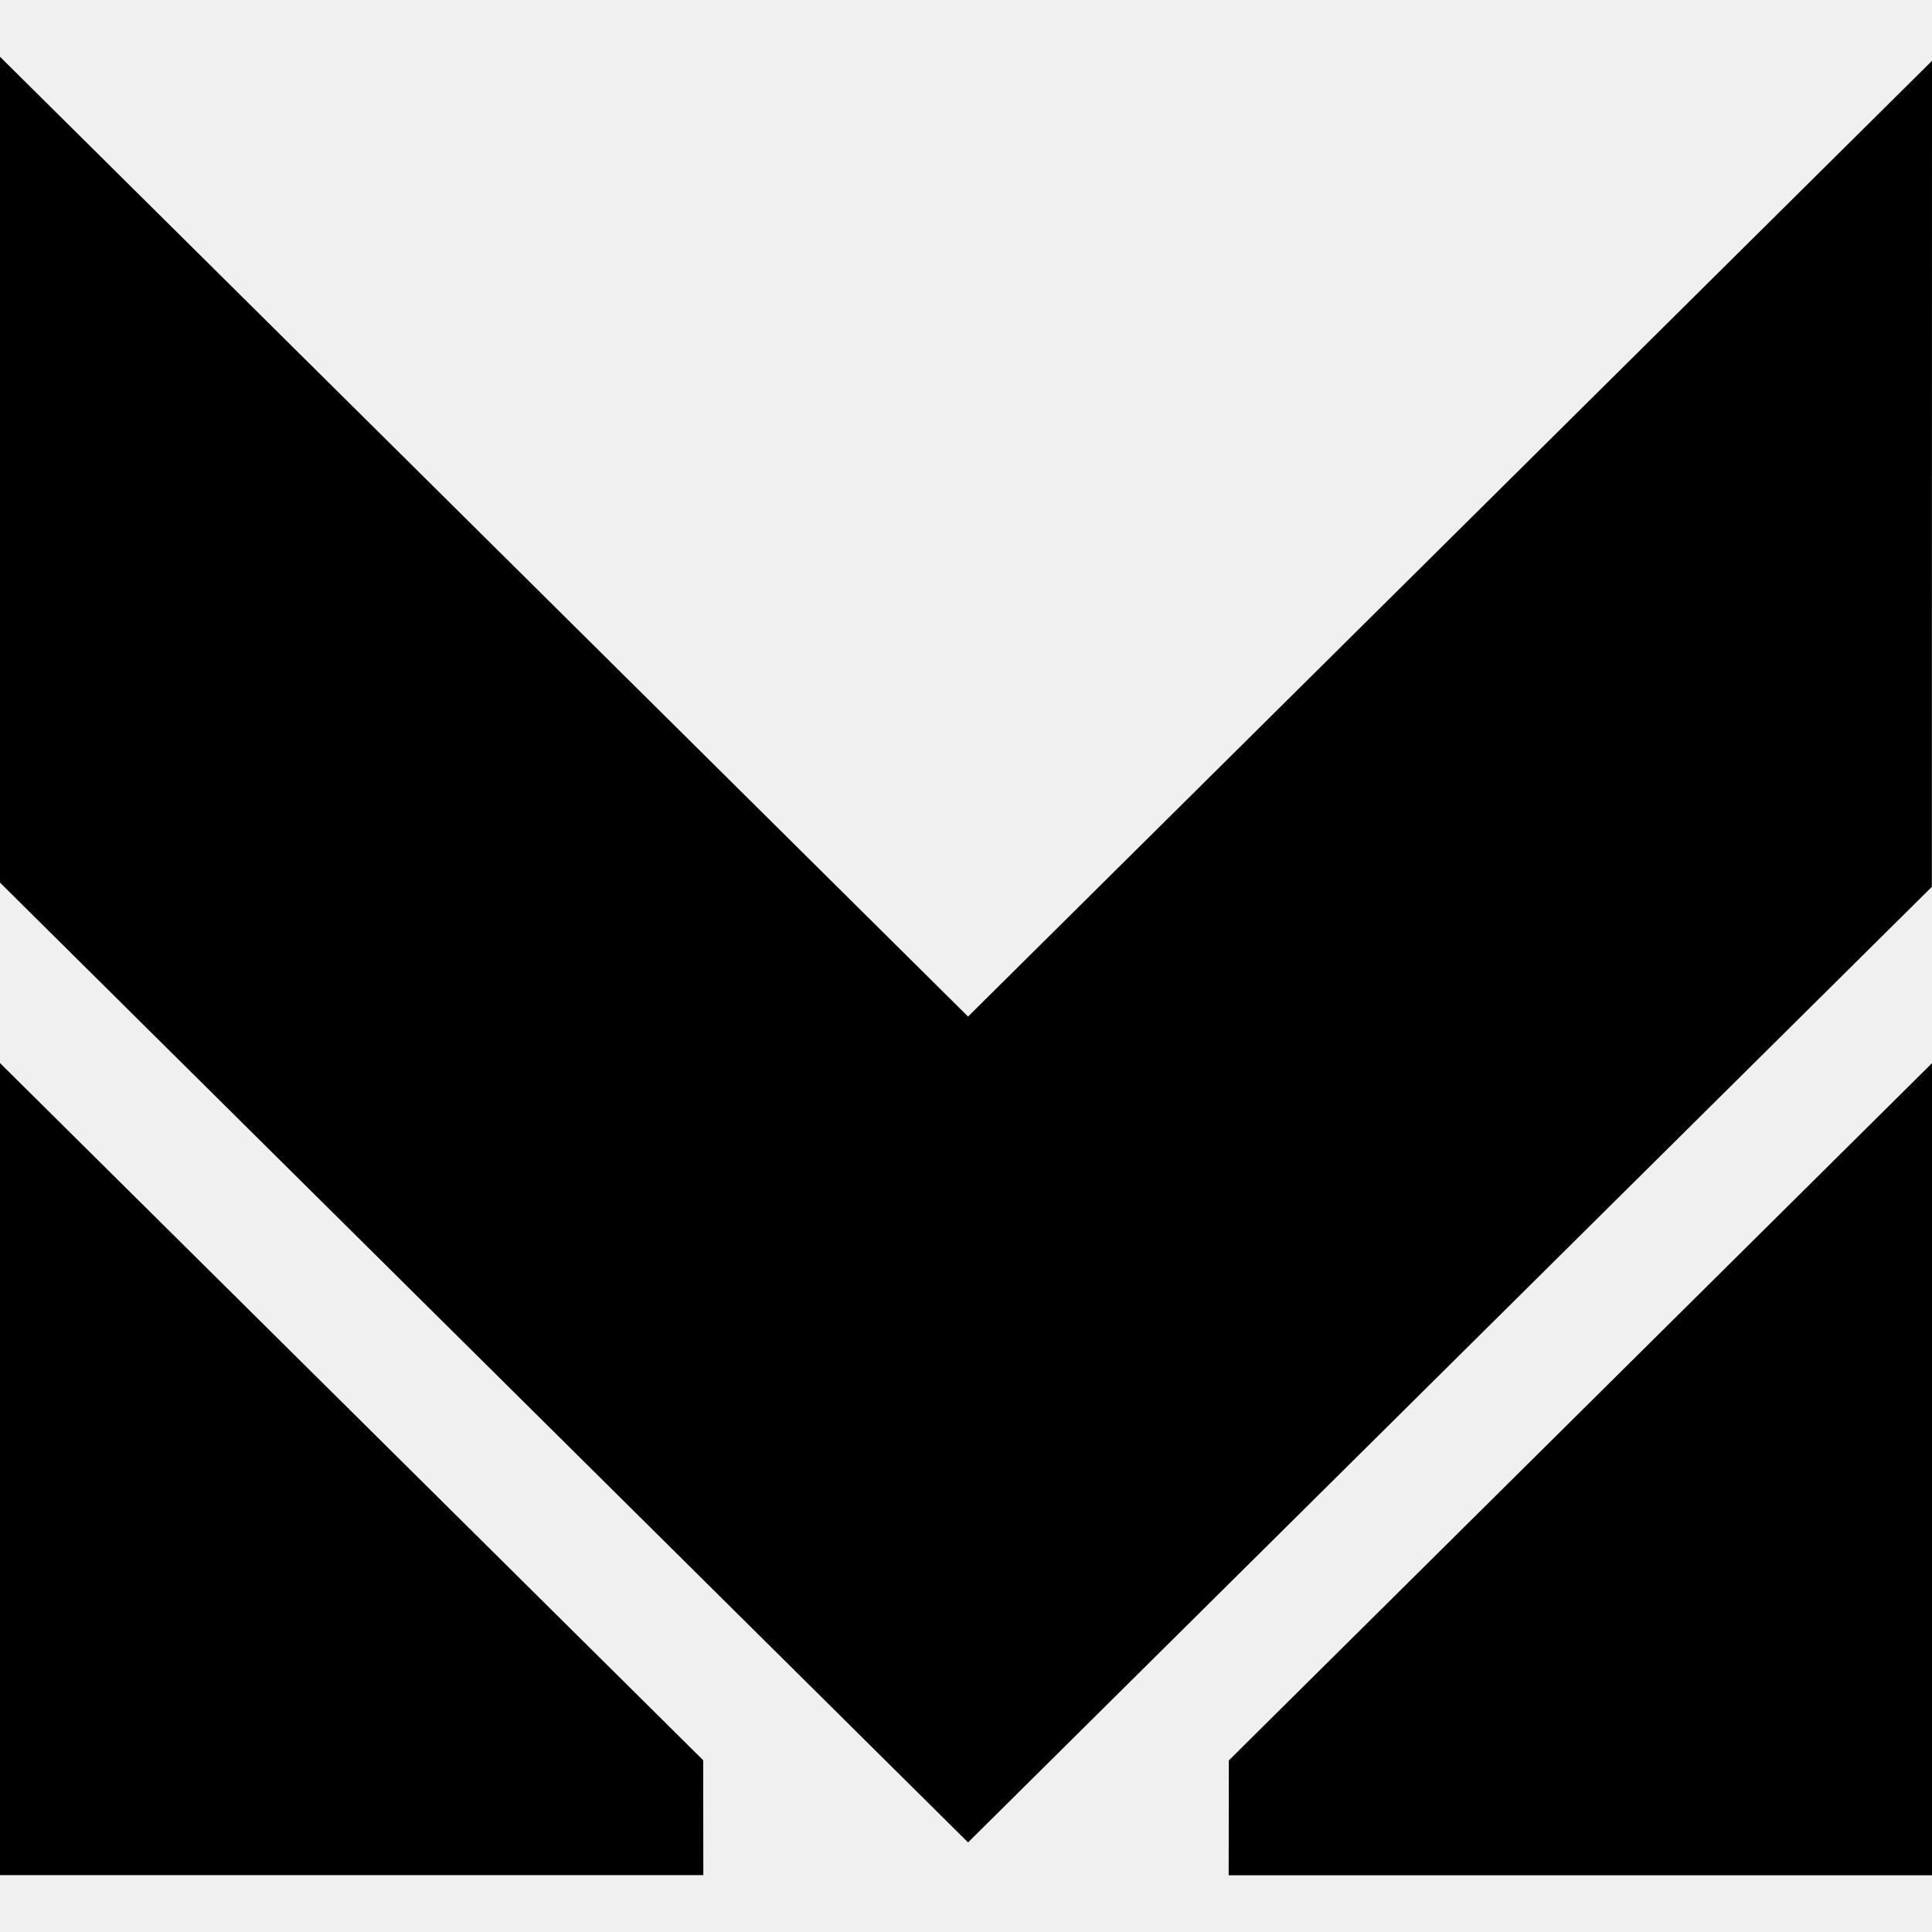
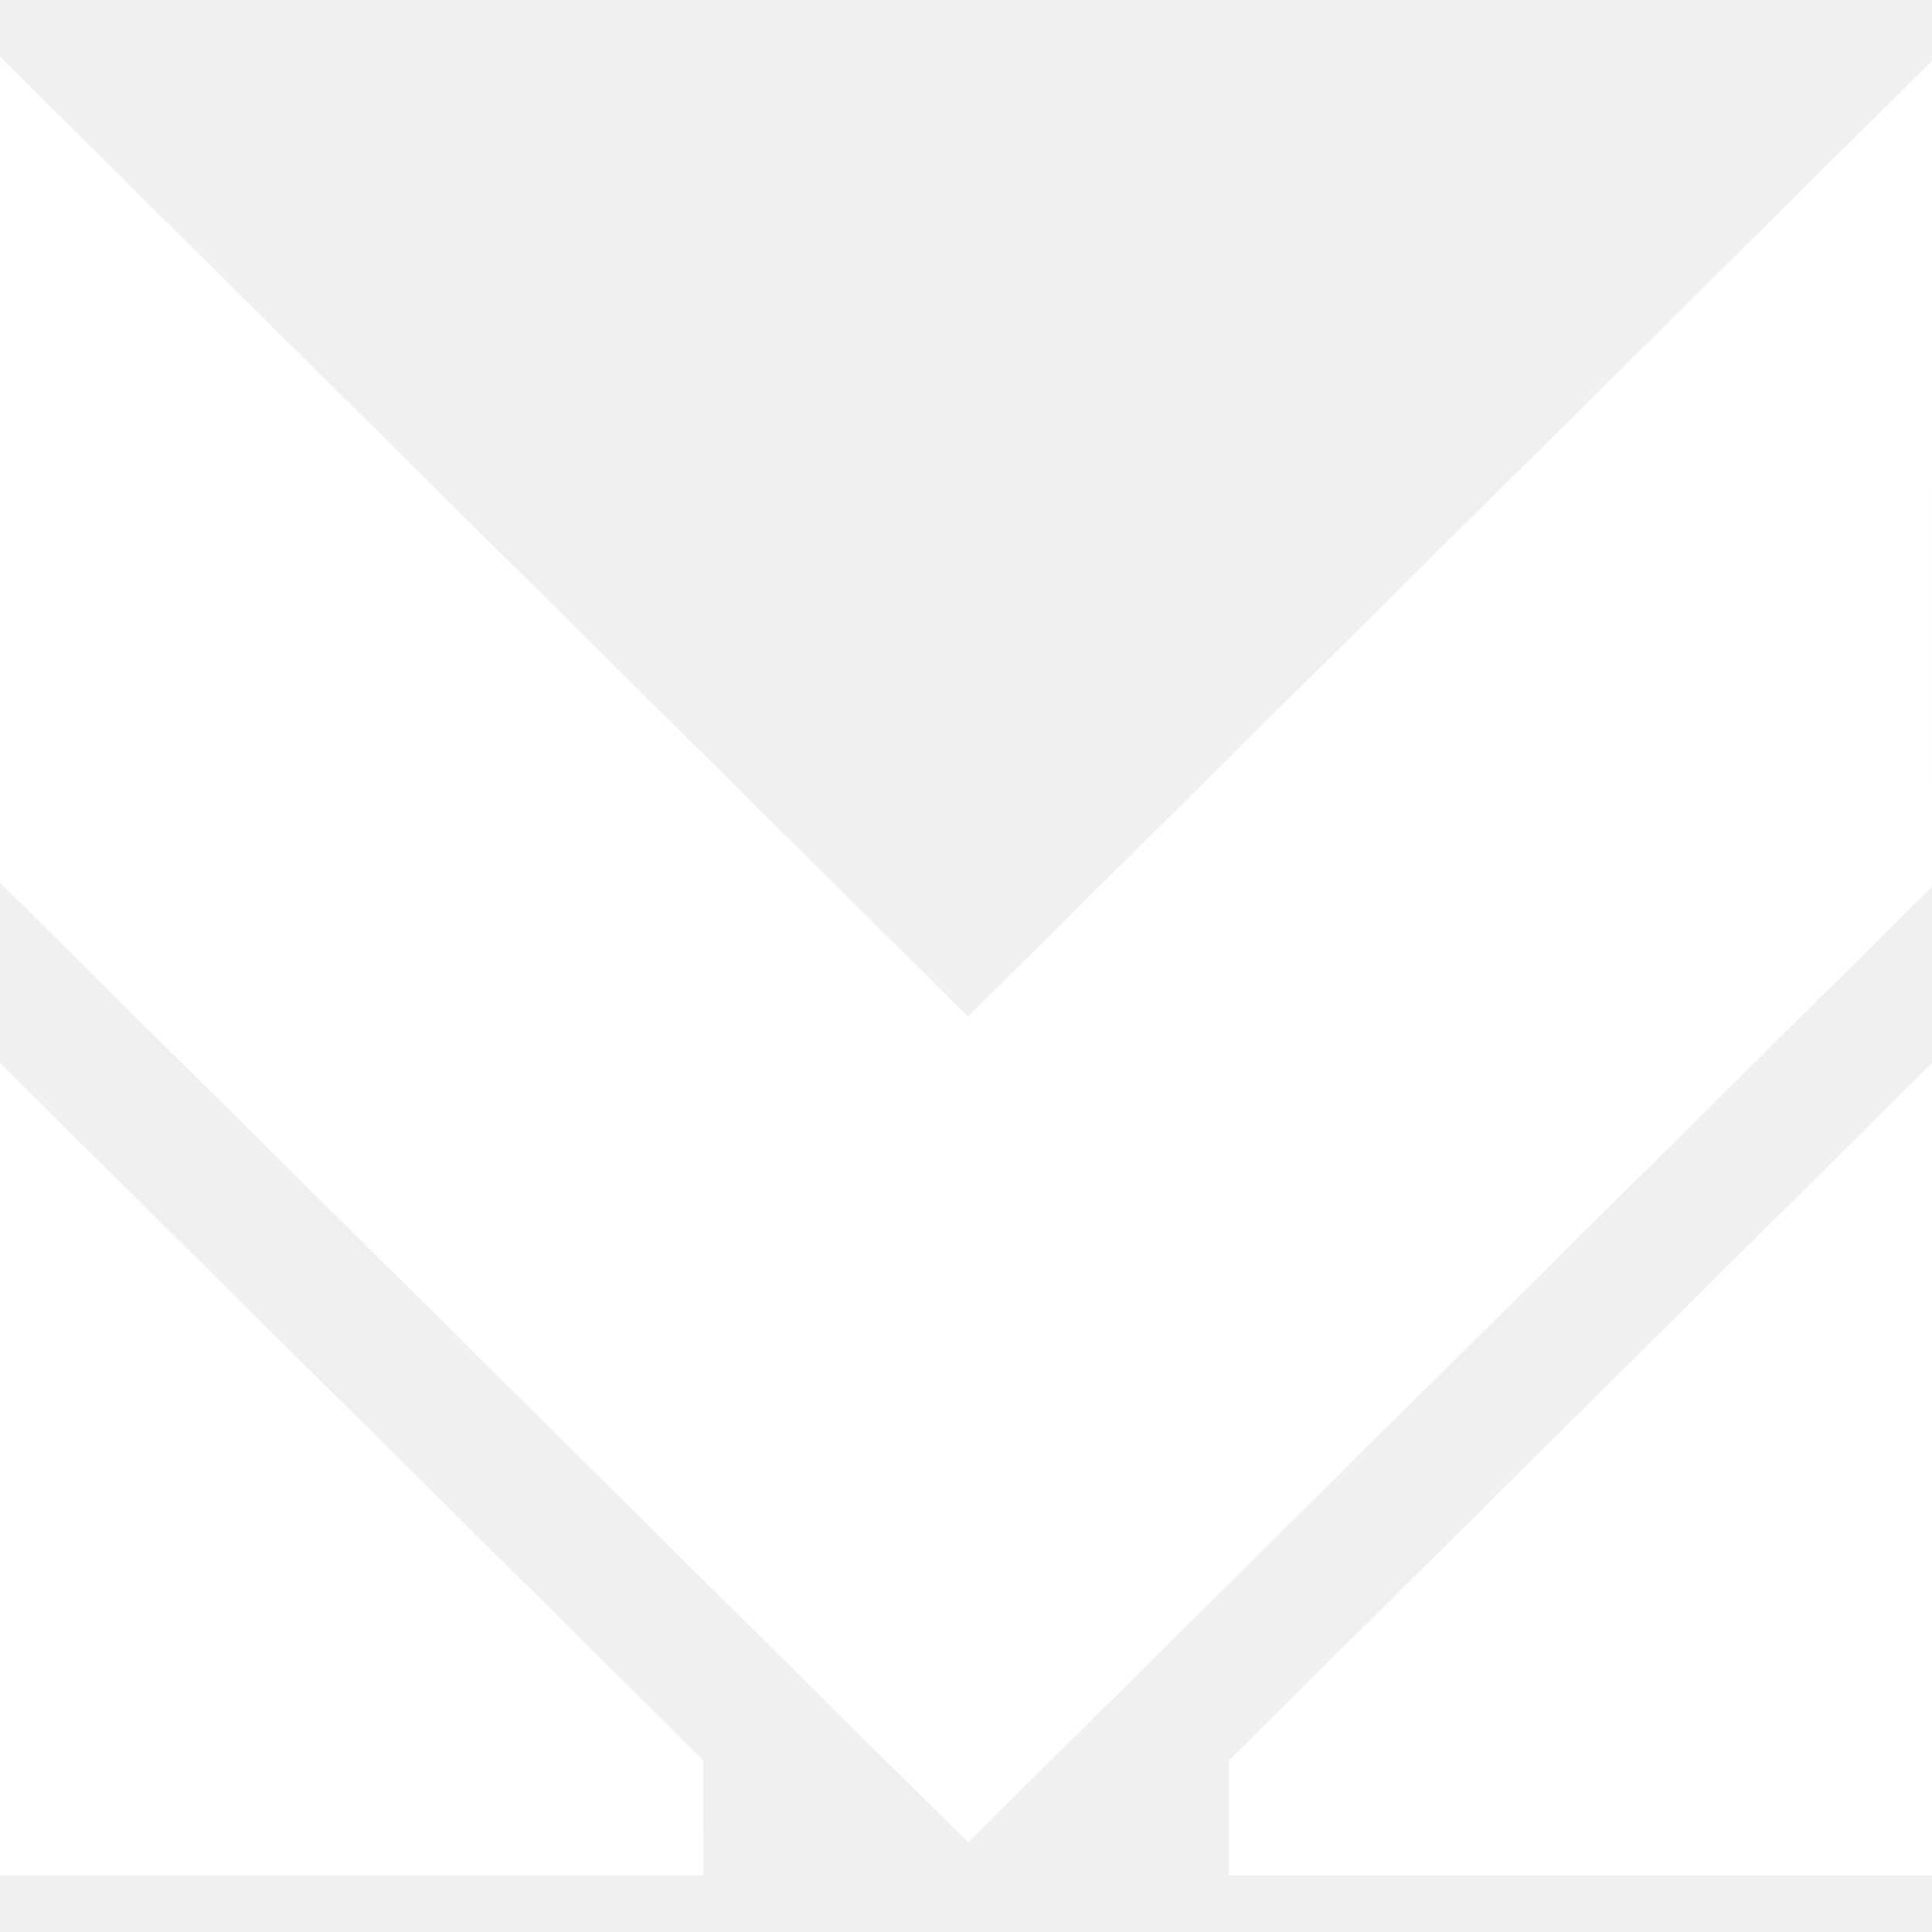
- <svg xmlns="http://www.w3.org/2000/svg" version="1.1" id="Capa_1" x="0px" y="0px" width="92.896px" height="92.896px" viewBox="0 0 92.896 92.896" style="enable-background:new 0 0 92.896 92.896;" xml:space="preserve">
+ <svg xmlns="http://www.w3.org/2000/svg" version="1.1" id="Capa_1" fill="#ffffff" x="0px" y="0px" width="92.896px" height="92.896px" viewBox="0 0 92.896 92.896" style="enable-background:new 0 0 92.896 92.896;" xml:space="preserve">
  <g>
    <g>
      <polygon points="0,51.115 0,90.161 33.818,90.161 33.811,84.637   " />
      <polygon points="59.078,90.168 92.896,90.168 92.896,51.121 59.086,84.645   " />
      <polygon points="92.896,2.925 46.547,48.879 0,2.729 0,42.438 46.547,88.588 92.889,42.641   " />
    </g>
  </g>
  <g>
</g>
  <g>
</g>
  <g>
</g>
  <g>
</g>
  <g>
</g>
  <g>
</g>
  <g>
</g>
  <g>
</g>
  <g>
</g>
  <g>
</g>
  <g>
</g>
  <g>
</g>
  <g>
</g>
  <g>
</g>
  <g>
</g>
</svg>
